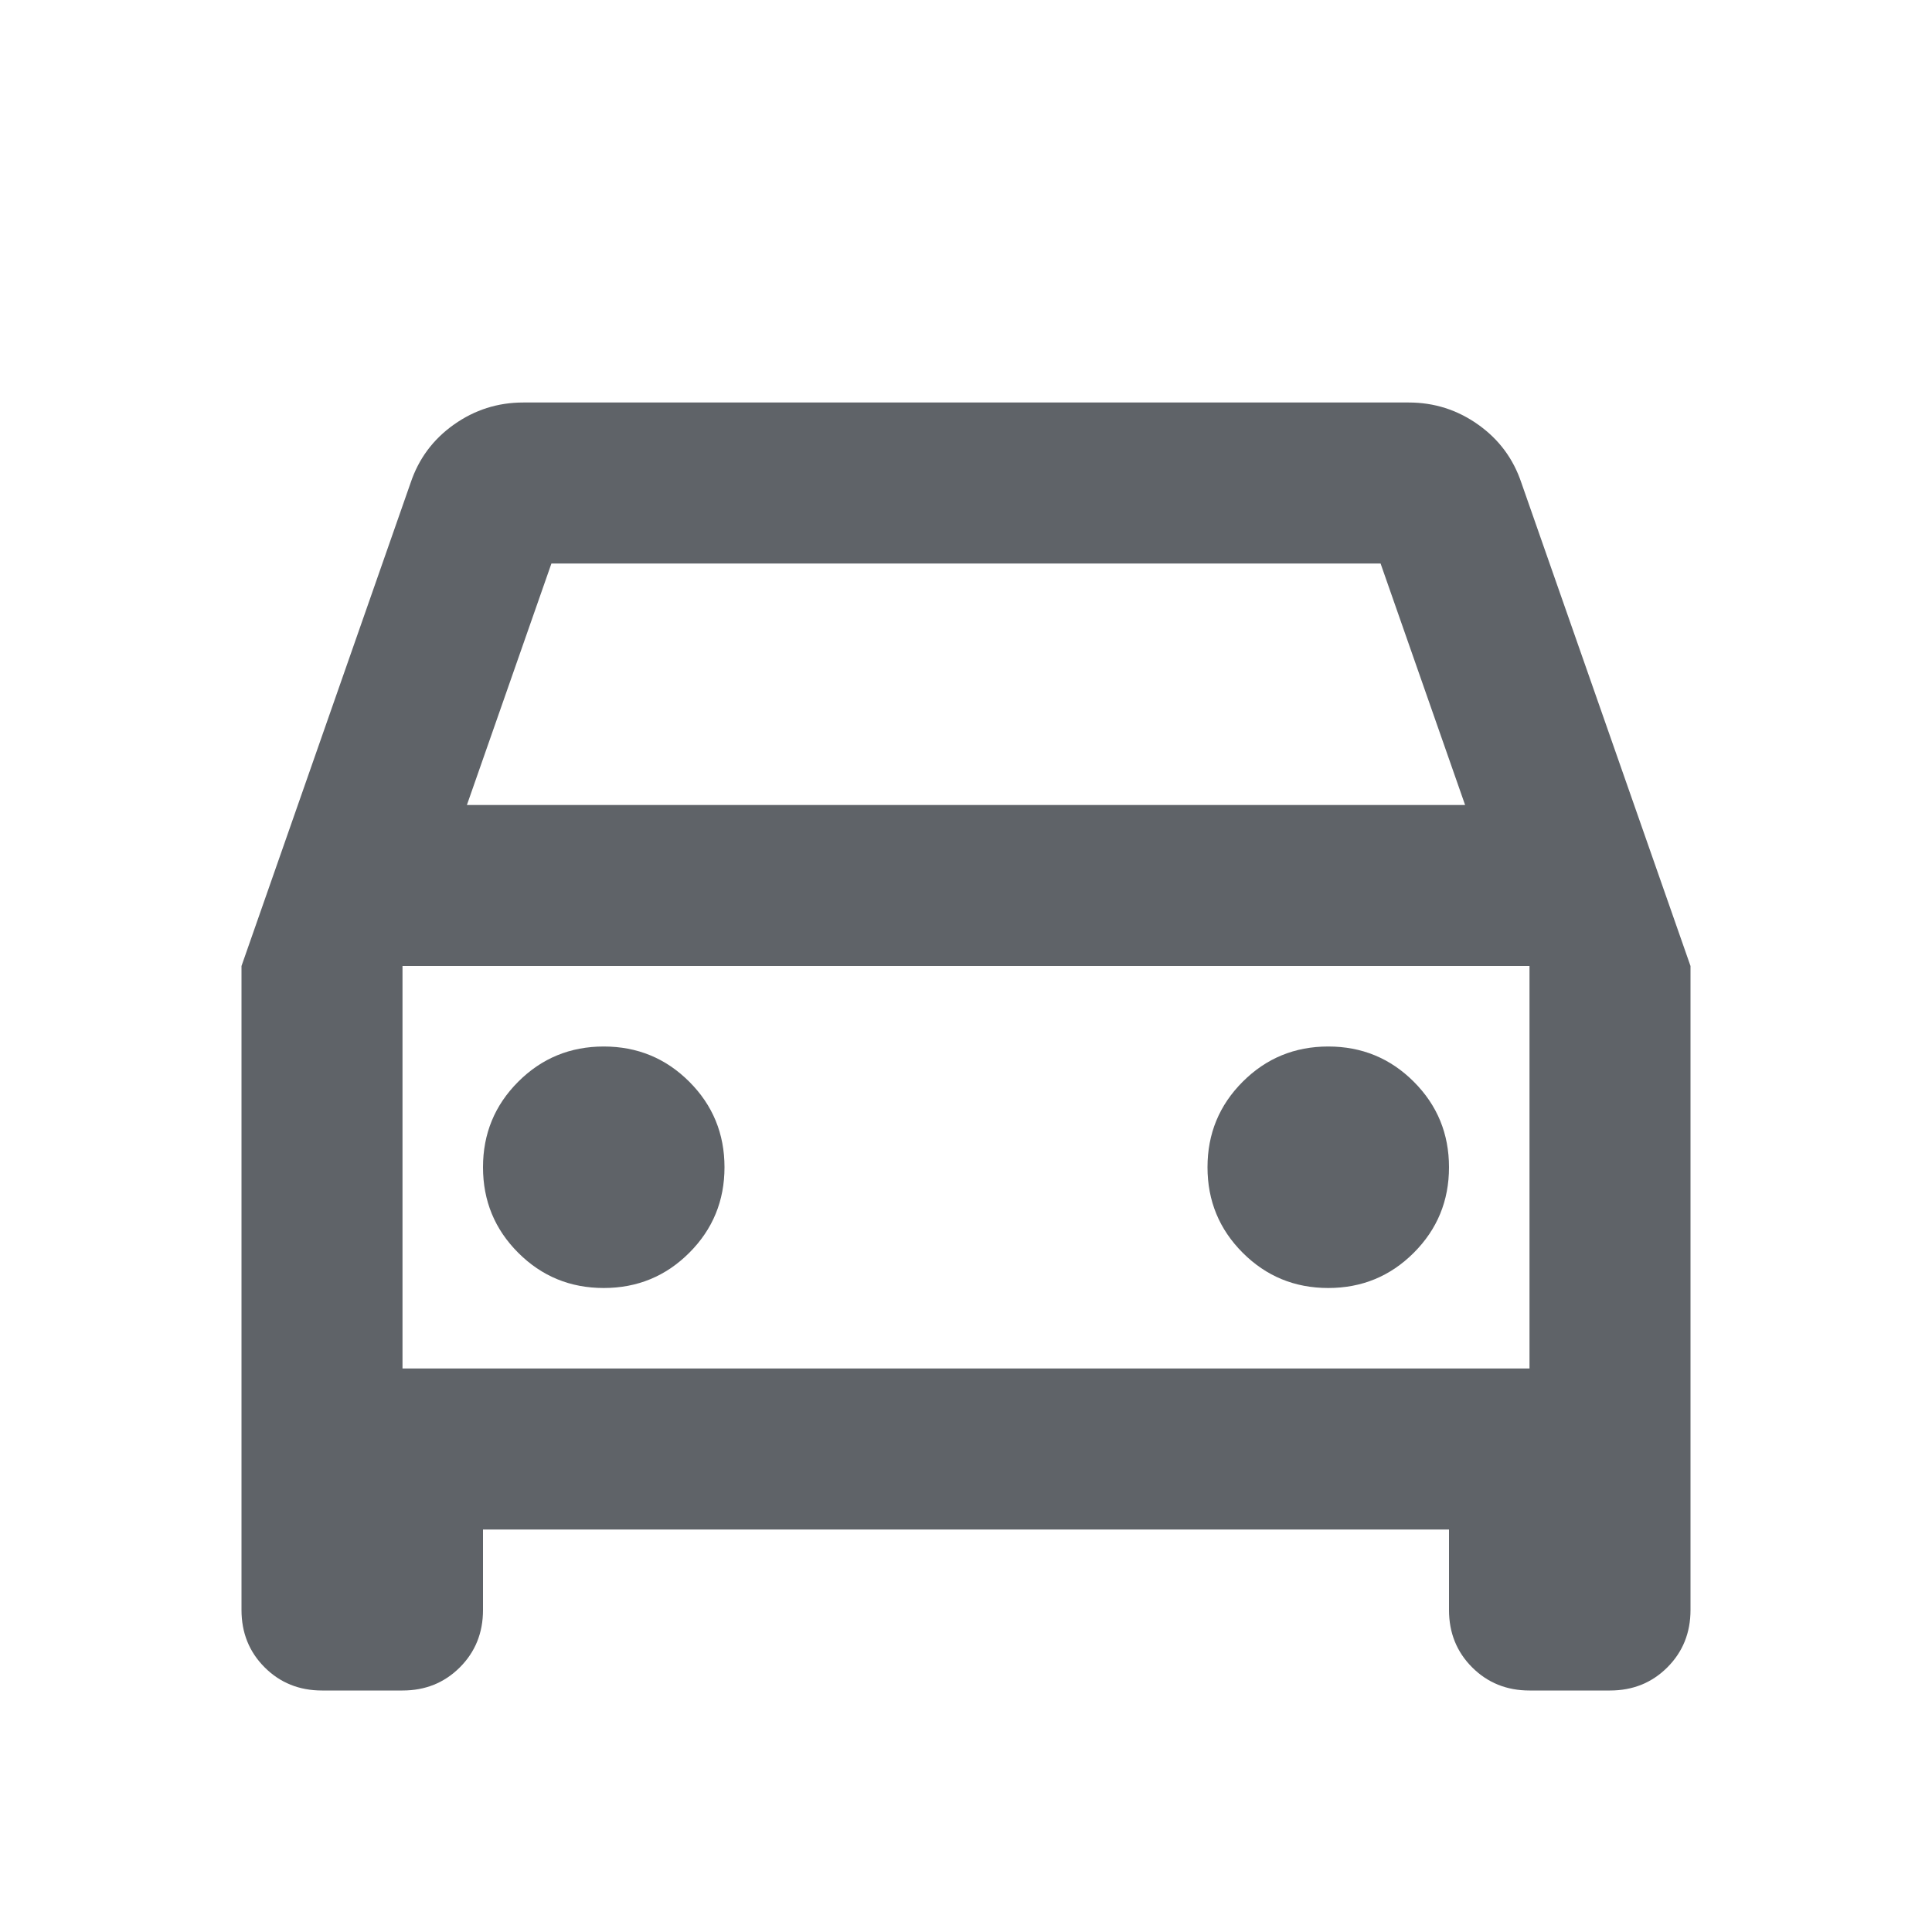
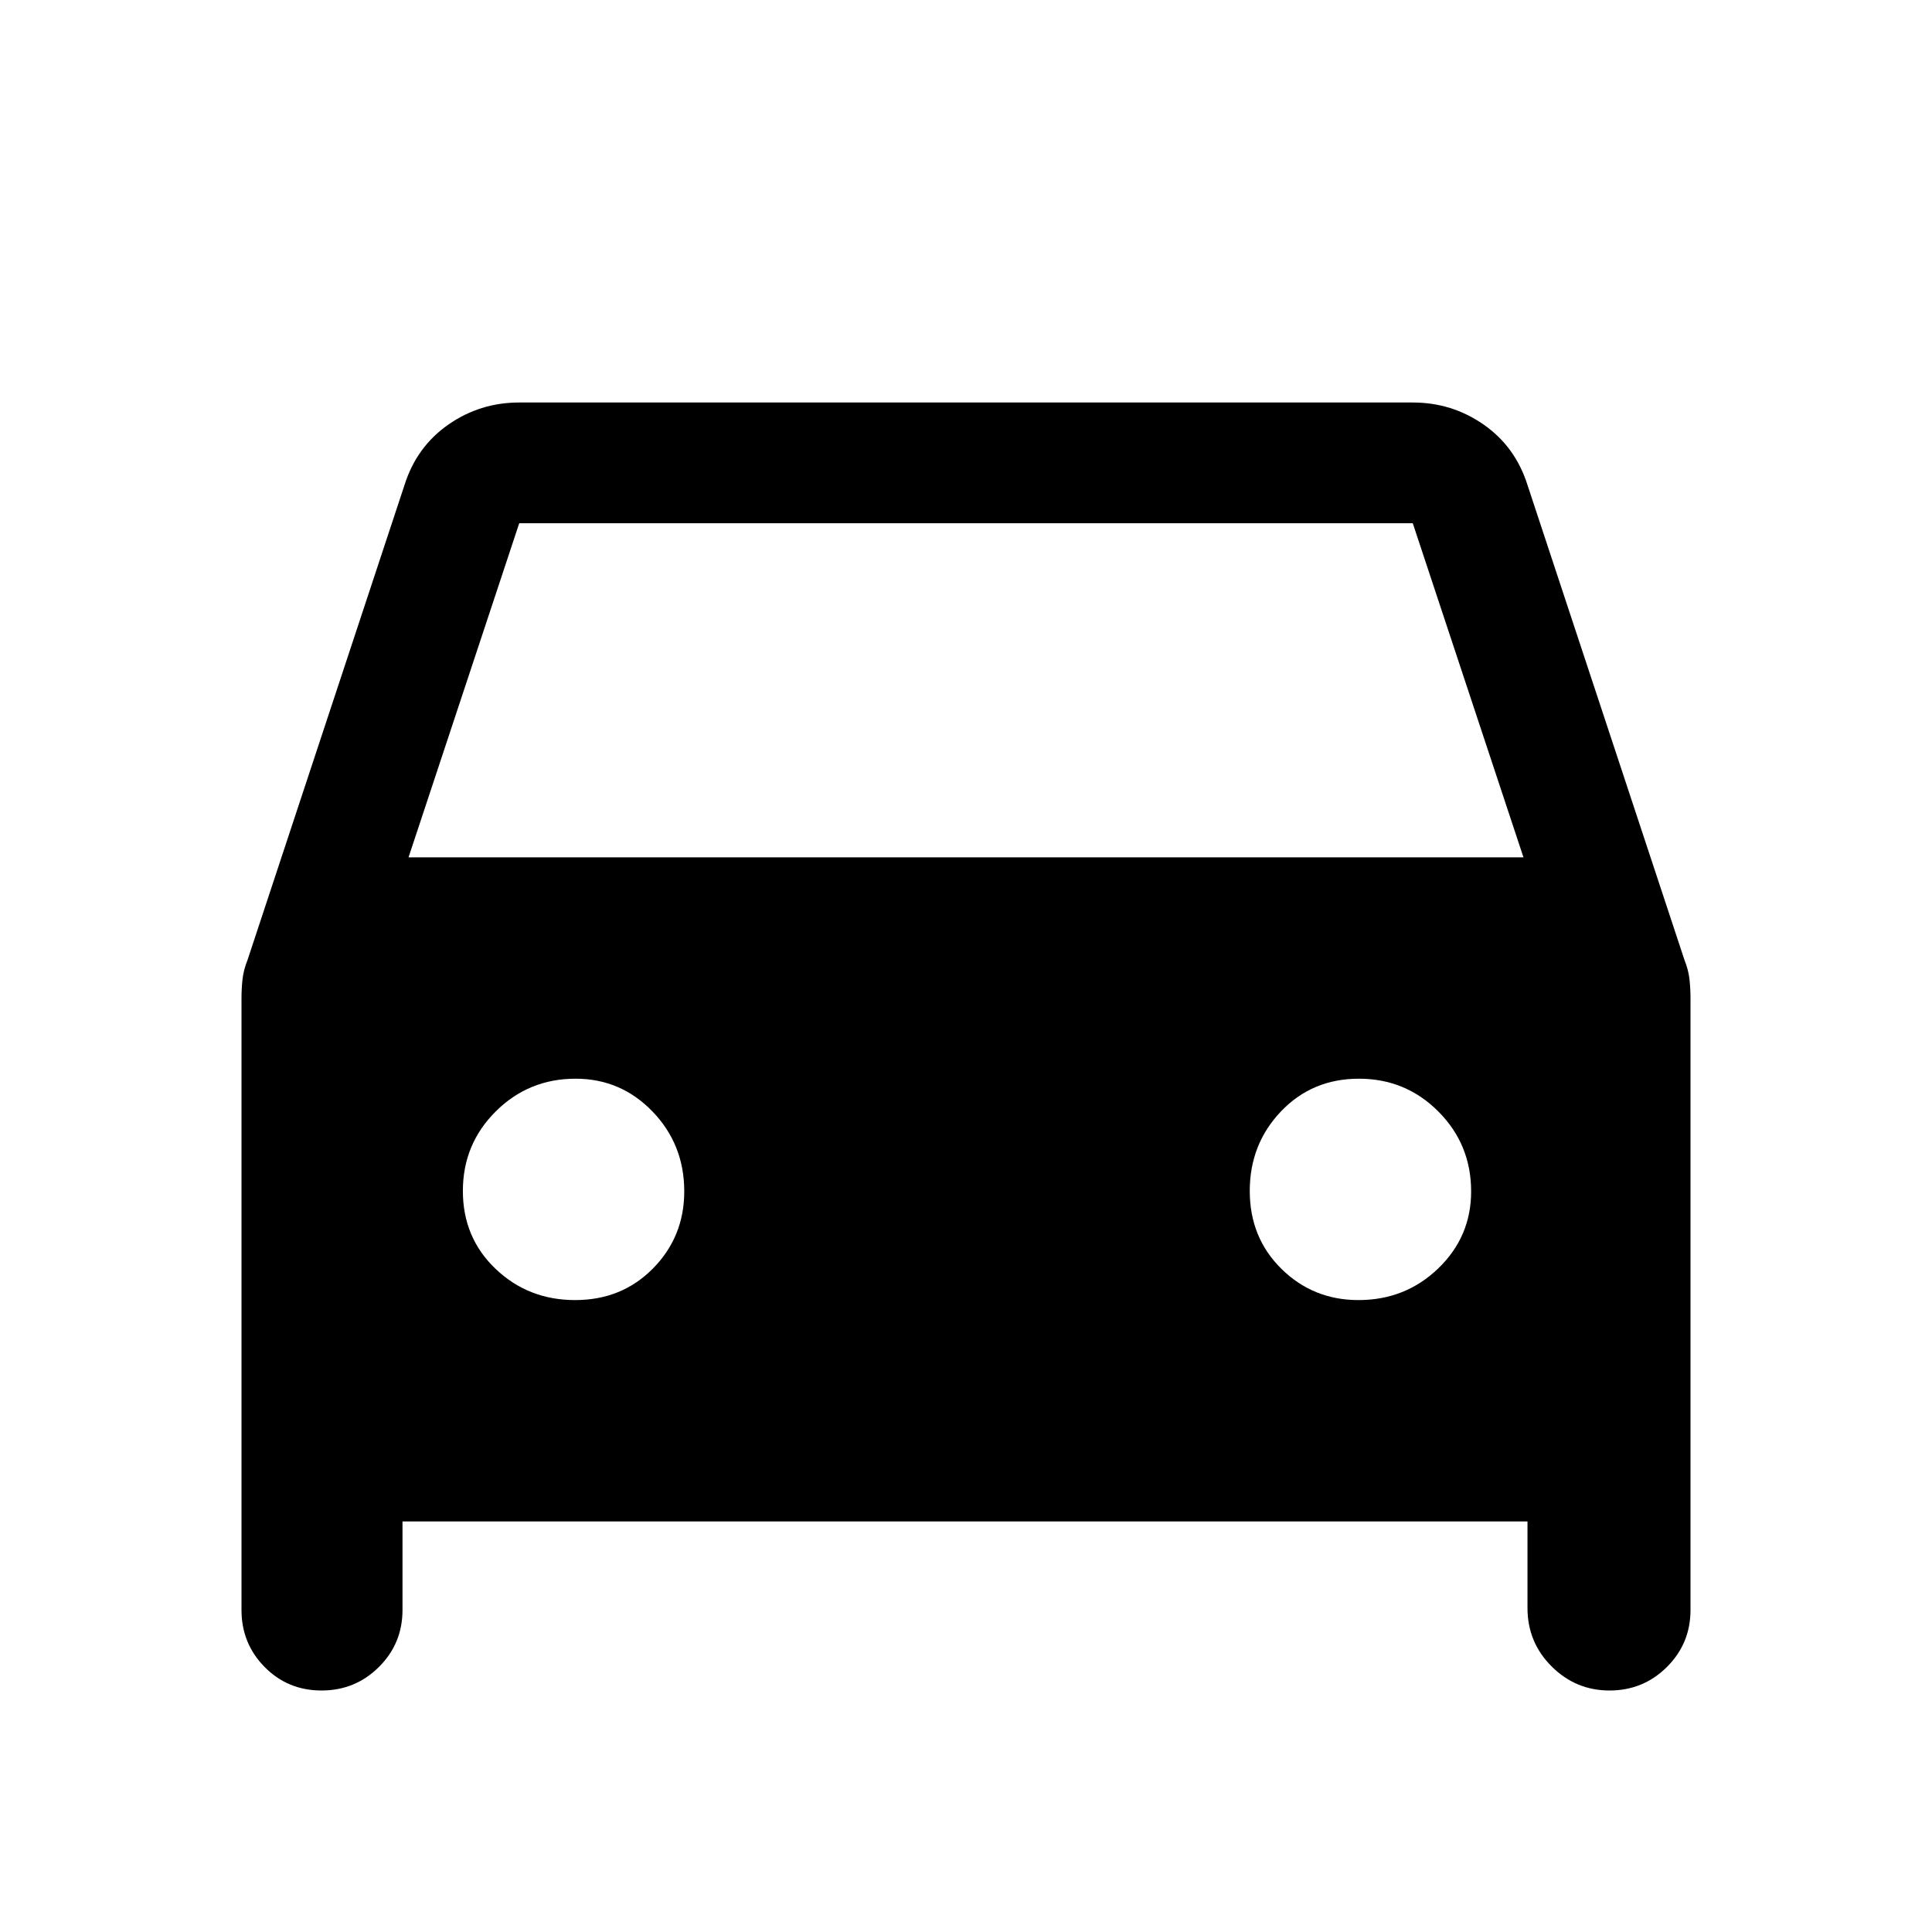
- <svg xmlns="http://www.w3.org/2000/svg" height="24px" viewBox="0 -960 960 960" width="24px" fill="#5f6368">
-   <path d="M240-200v40q0 17-11.5 28.5T200-120h-40q-17 0-28.5-11.5T120-160v-320l84-240q6-18 21.5-29t34.5-11h440q19 0 34.5 11t21.5 29l84 240v320q0 17-11.5 28.5T800-120h-40q-17 0-28.5-11.5T720-160v-40H240Zm-8-360h496l-42-120H274l-42 120Zm-32 80v200-200Zm100 160q25 0 42.5-17.5T360-380q0-25-17.5-42.5T300-440q-25 0-42.5 17.5T240-380q0 25 17.5 42.5T300-320Zm360 0q25 0 42.5-17.5T720-380q0-25-17.5-42.5T660-440q-25 0-42.5 17.5T600-380q0 25 17.5 42.5T660-320Zm-460 40h560v-200H200v200Z" />
+ <svg xmlns="http://www.w3.org/2000/svg" height="48" viewBox="0 -960 960 960" width="48">
+   <path d="M200-204v44q0 16.67-11.74 28.33Q176.53-120 159.76-120q-16.76 0-28.26-11.67Q120-143.33 120-160v-304q0-4.67.5-9.33.5-4.67 2.5-9.67l78-236q6-19 21.75-30T258-760h444q19.5 0 35.25 11T759-719l78 236q2 5 2.5 9.67.5 4.66.5 9.33v304q0 16.67-11.74 28.33Q816.53-120 799.76-120 783-120 771-131.96T759-161v-43H200Zm3-330h554l-55-166H258l-55 166Zm82.76 220q23.24 0 38.74-15.75Q340-345.5 340-368q0-23.33-15.75-39.67Q308.5-424 286-424q-23.33 0-39.67 16.26Q230-391.47 230-368.24q0 23.24 16.26 38.74 16.27 15.5 39.5 15.5ZM675-314q23.33 0 39.67-15.75Q731-345.5 731-368q0-23.33-16.26-39.67Q698.47-424 675.24-424q-23.24 0-38.74 16.26-15.5 16.27-15.5 39.5 0 23.24 15.75 38.74Q652.5-314 675-314Z" />
</svg>
